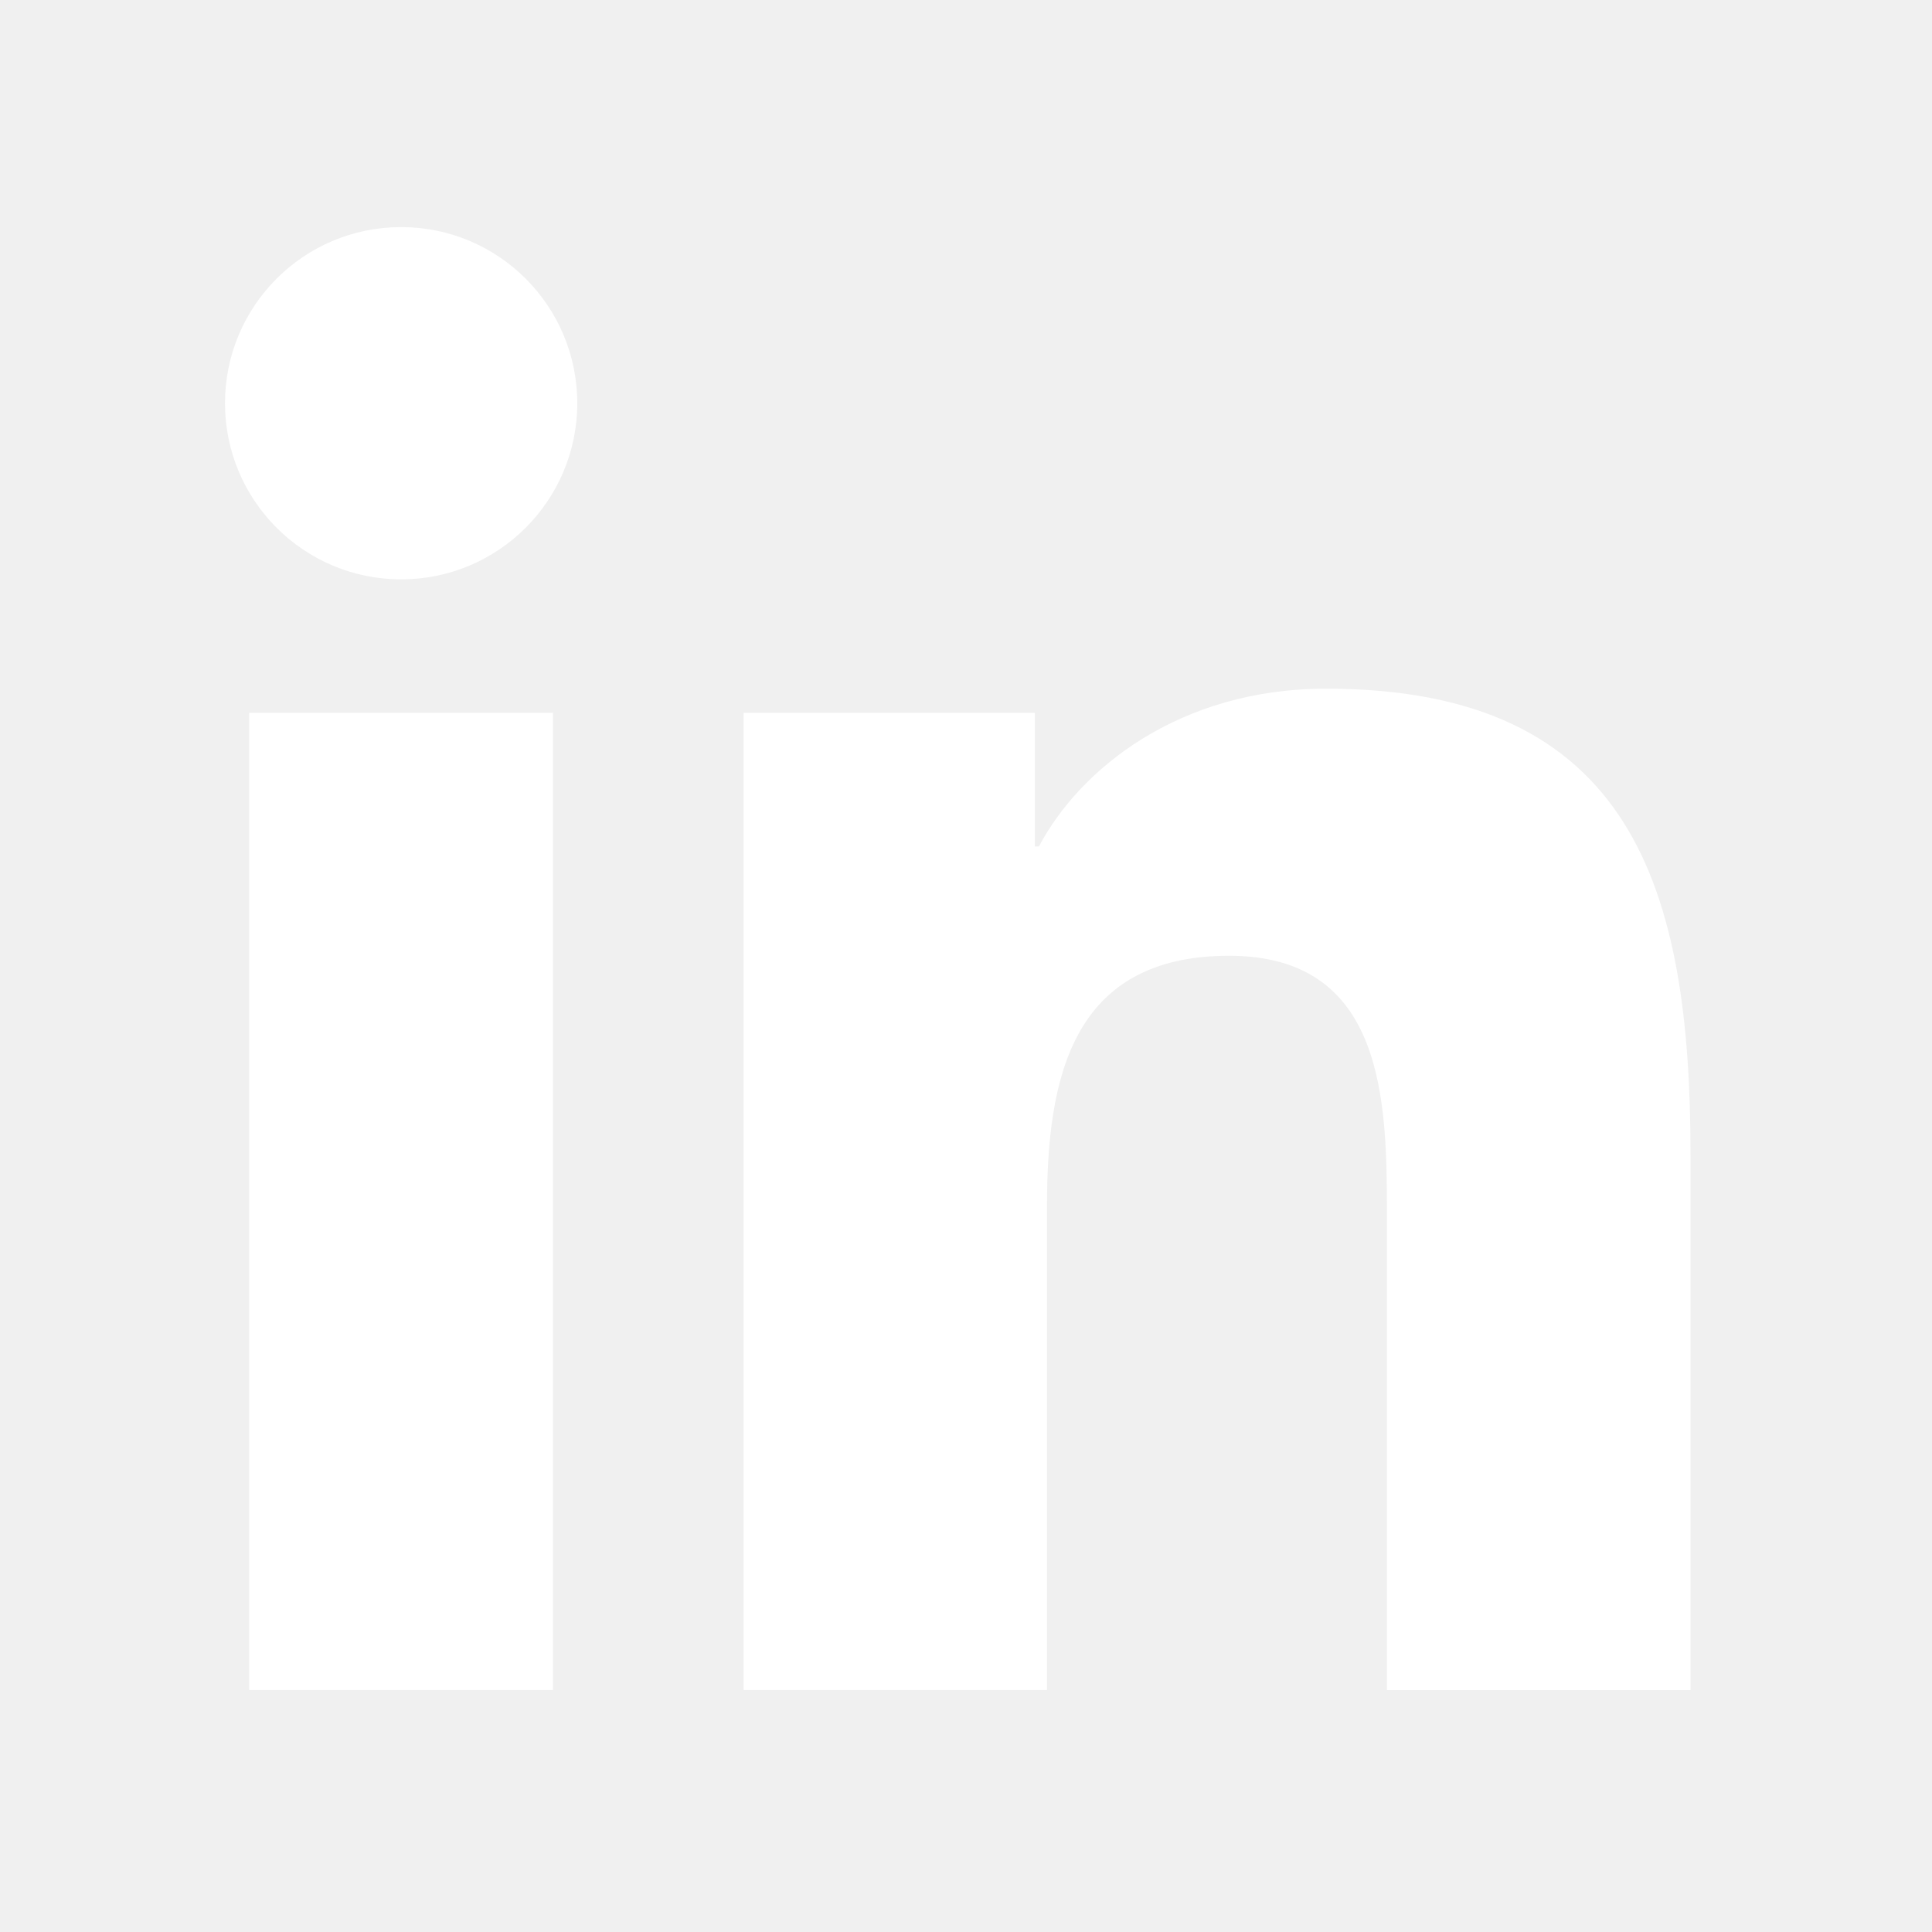
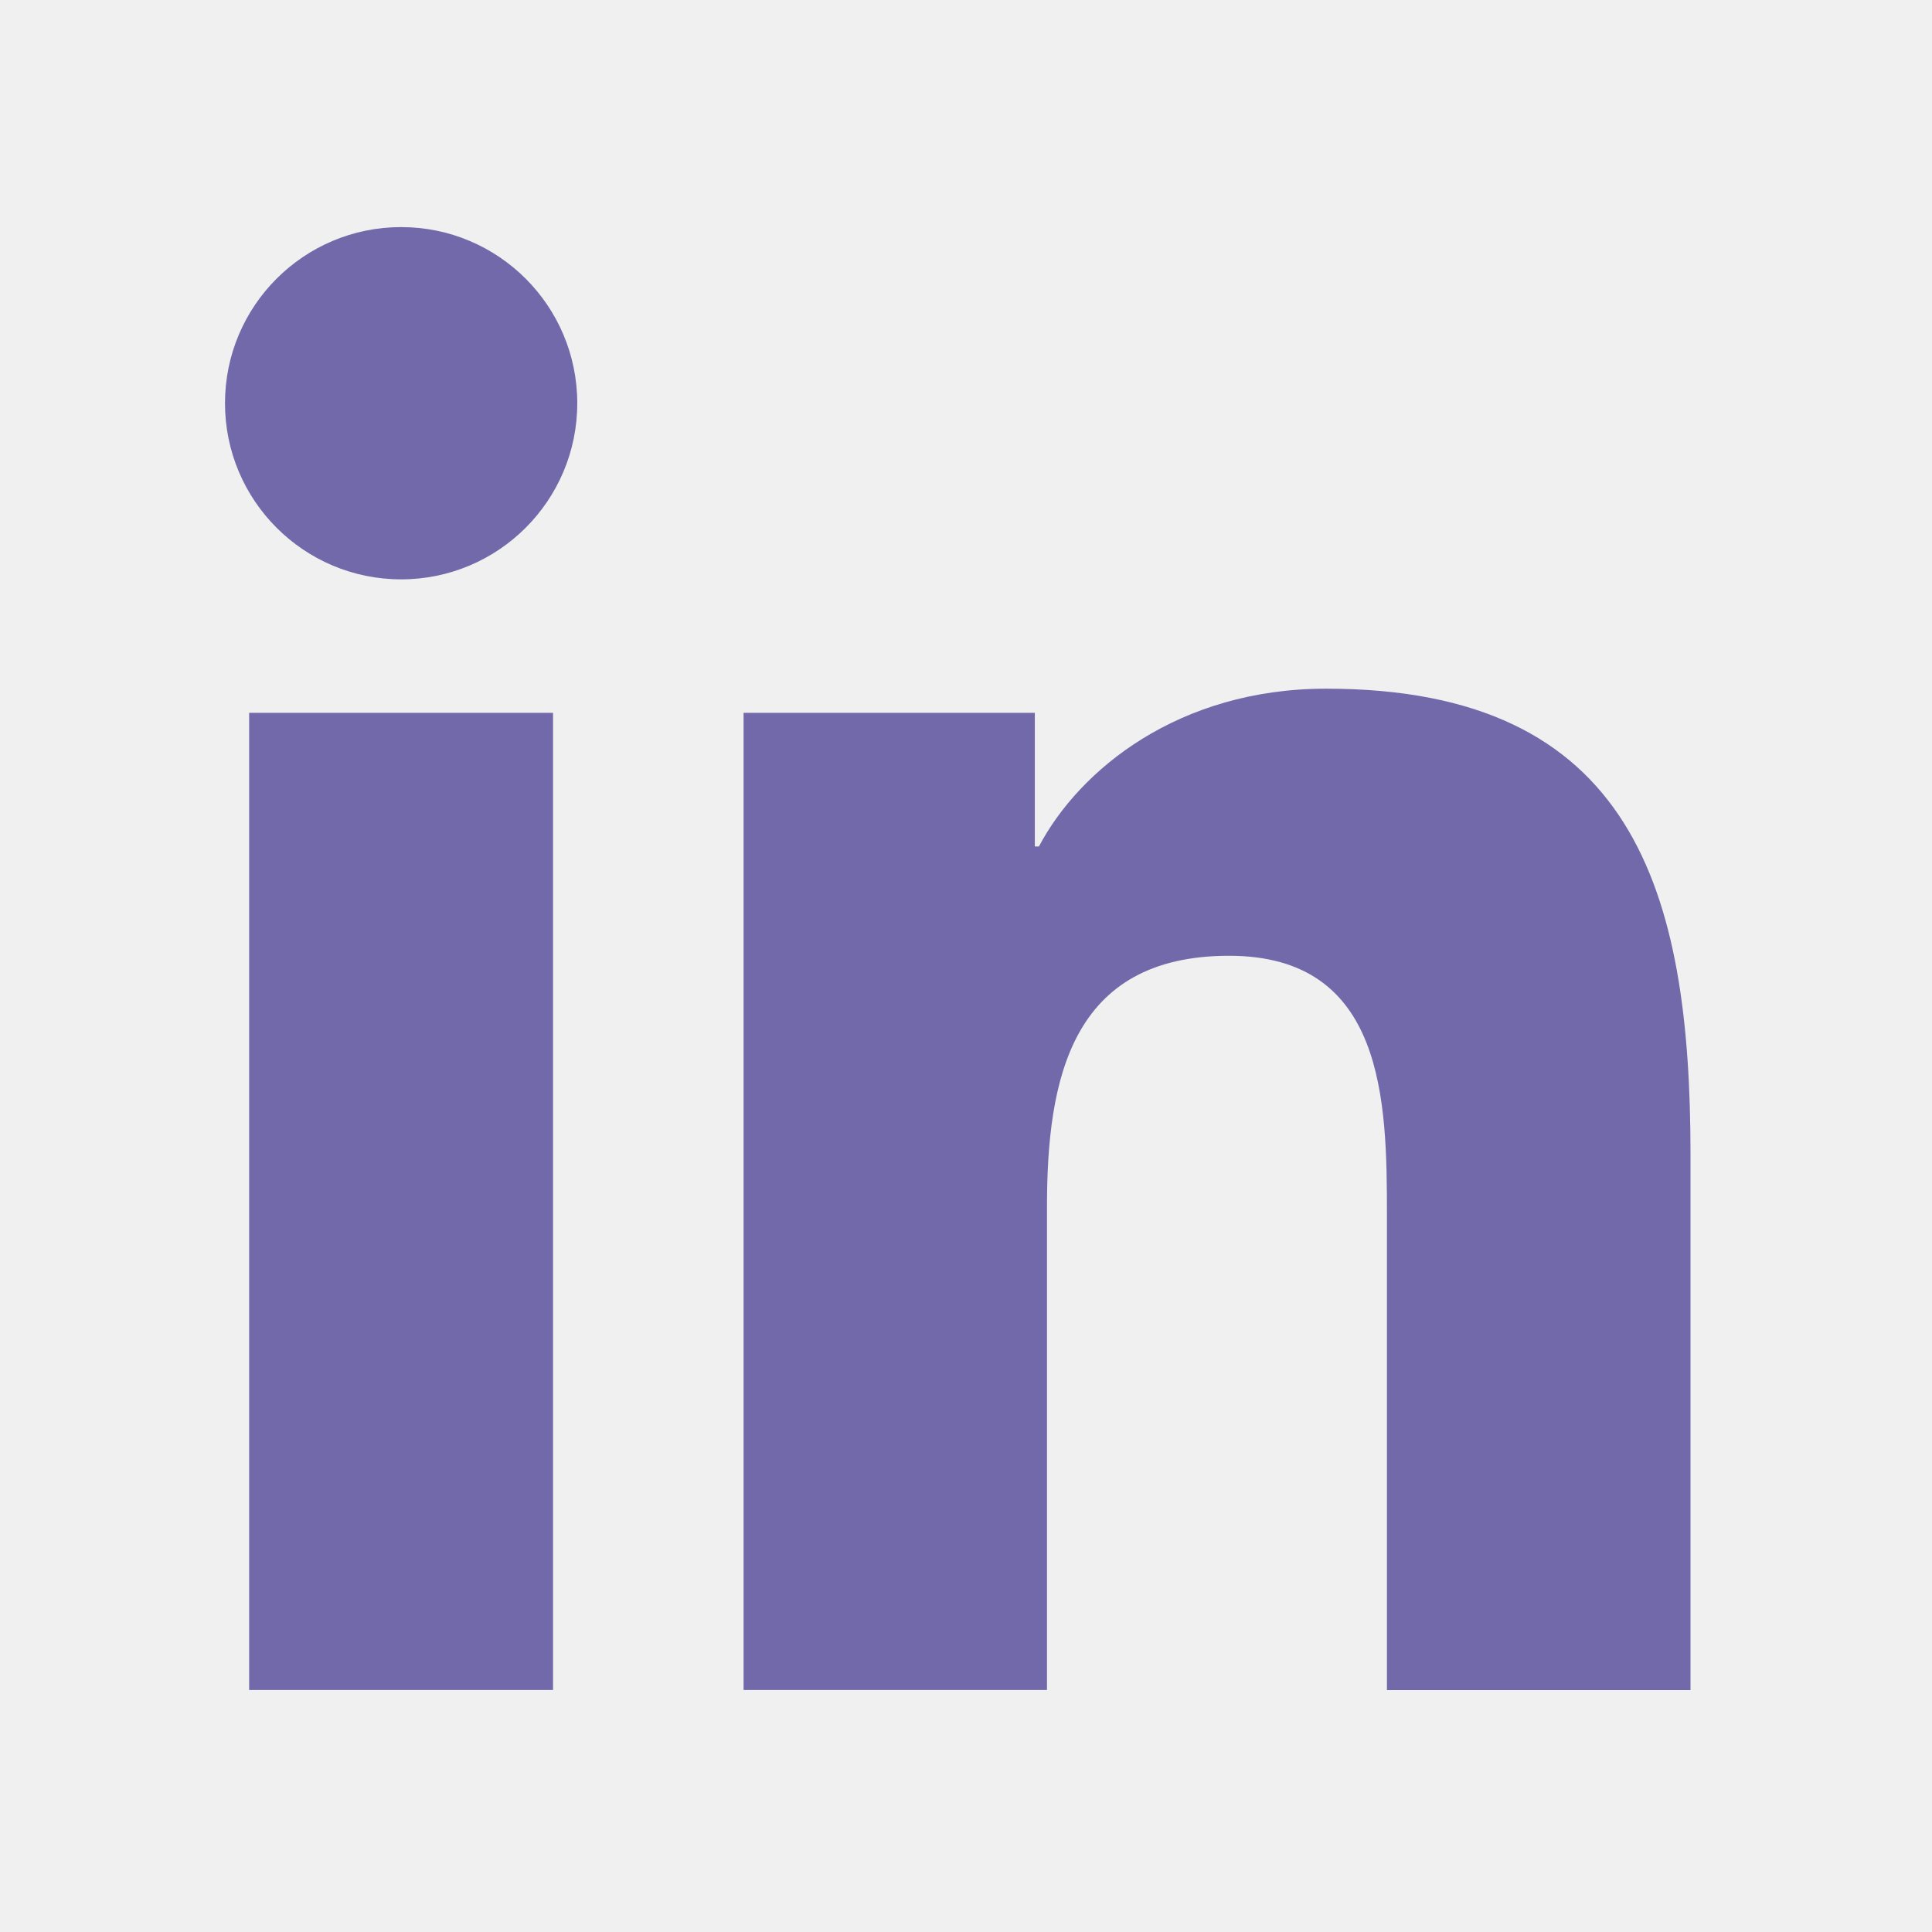
<svg xmlns="http://www.w3.org/2000/svg" width="24" height="24" viewBox="0 0 24 24" fill="none">
-   <path d="M4.983 7.197C6.191 7.197 7.171 6.217 7.171 5.009C7.171 3.8 6.191 2.821 4.983 2.821C3.775 2.821 2.795 3.8 2.795 5.009C2.795 6.217 3.775 7.197 4.983 7.197Z" fill="white" />
-   <path d="M9.237 8.855V20.994H13.006V14.991C13.006 13.407 13.304 11.873 15.268 11.873C17.205 11.873 17.229 13.684 17.229 15.091V20.995H21V14.338C21 11.068 20.296 8.555 16.474 8.555C14.639 8.555 13.409 9.562 12.906 10.515H12.855V8.855H9.237ZM3.095 8.855H6.87V20.994H3.095V8.855Z" fill="white" />
+   <path d="M4.983 7.197C6.191 7.197 7.171 6.217 7.171 5.009C7.171 3.8 6.191 2.821 4.983 2.821C3.775 2.821 2.795 3.8 2.795 5.009C2.795 6.217 3.775 7.197 4.983 7.197Z" fill="#7269AA" />
+   <path d="M9.237 8.855V20.994H13.006V14.991C13.006 13.407 13.304 11.873 15.268 11.873C17.205 11.873 17.229 13.684 17.229 15.091V20.995H21V14.338C21 11.068 20.296 8.555 16.474 8.555C14.639 8.555 13.409 9.562 12.906 10.515H12.855V8.855H9.237ZM3.095 8.855H6.87V20.994H3.095V8.855Z" fill="#7269AA" />
</svg>
